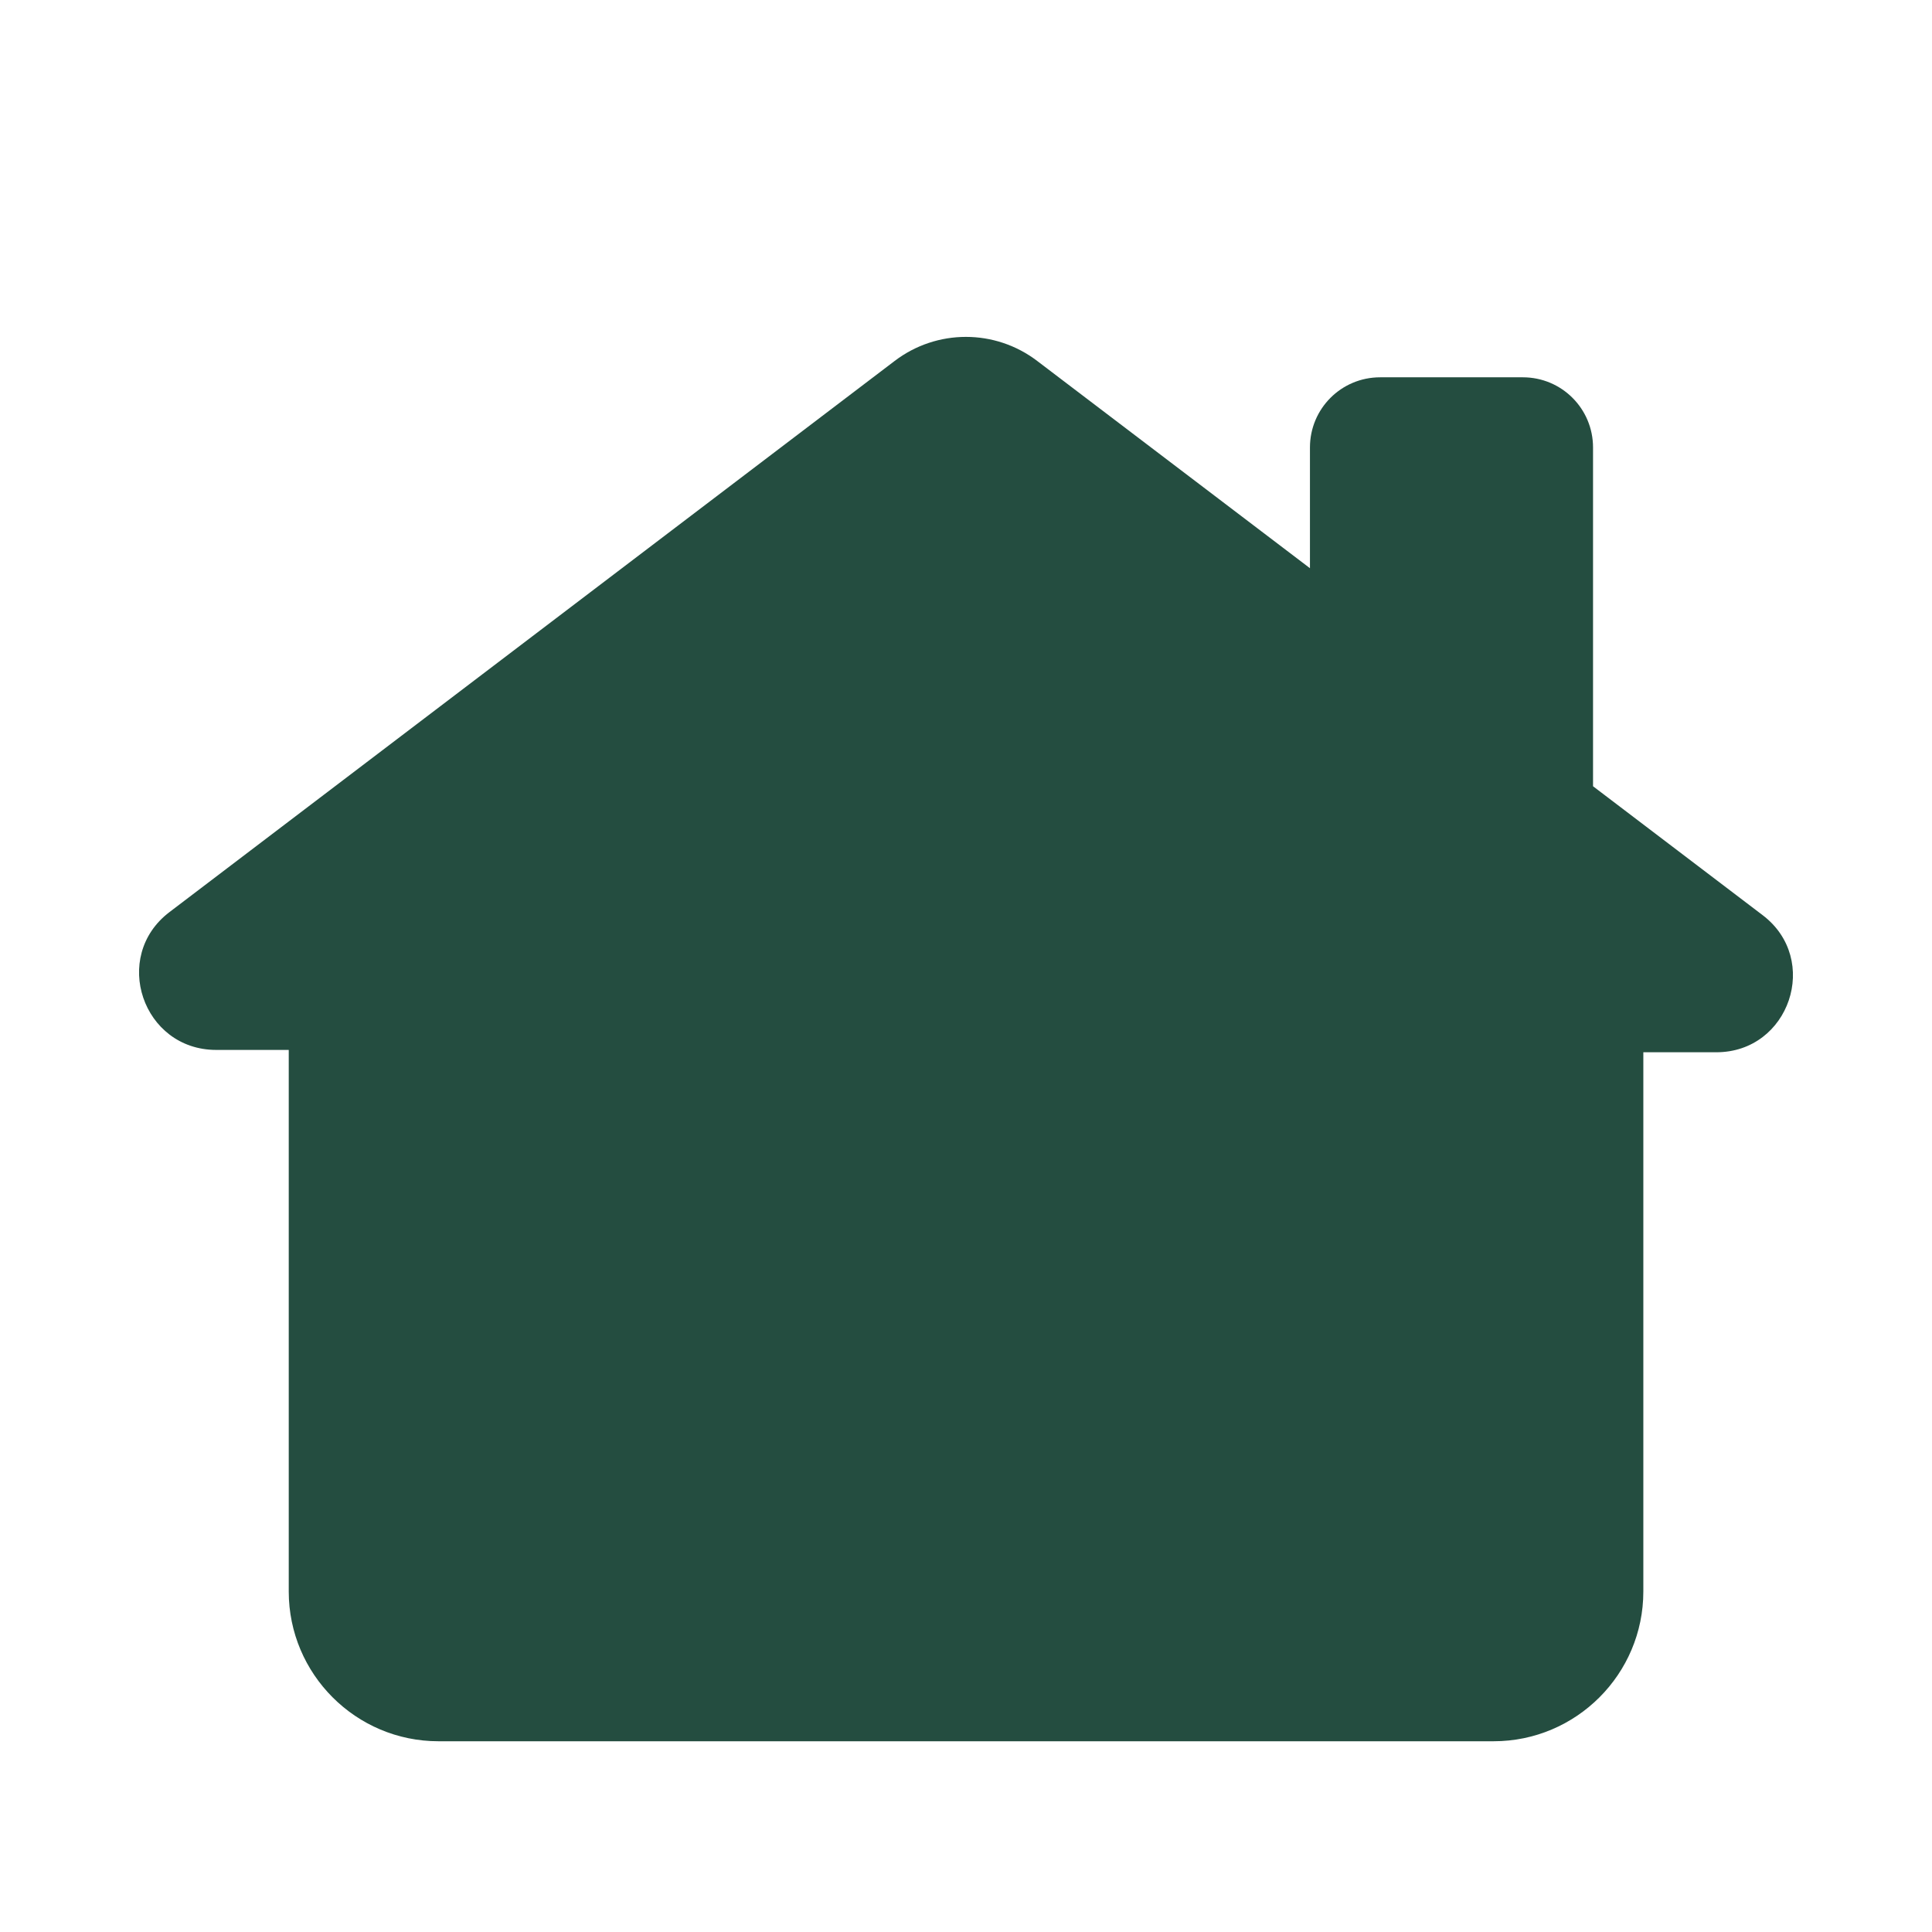
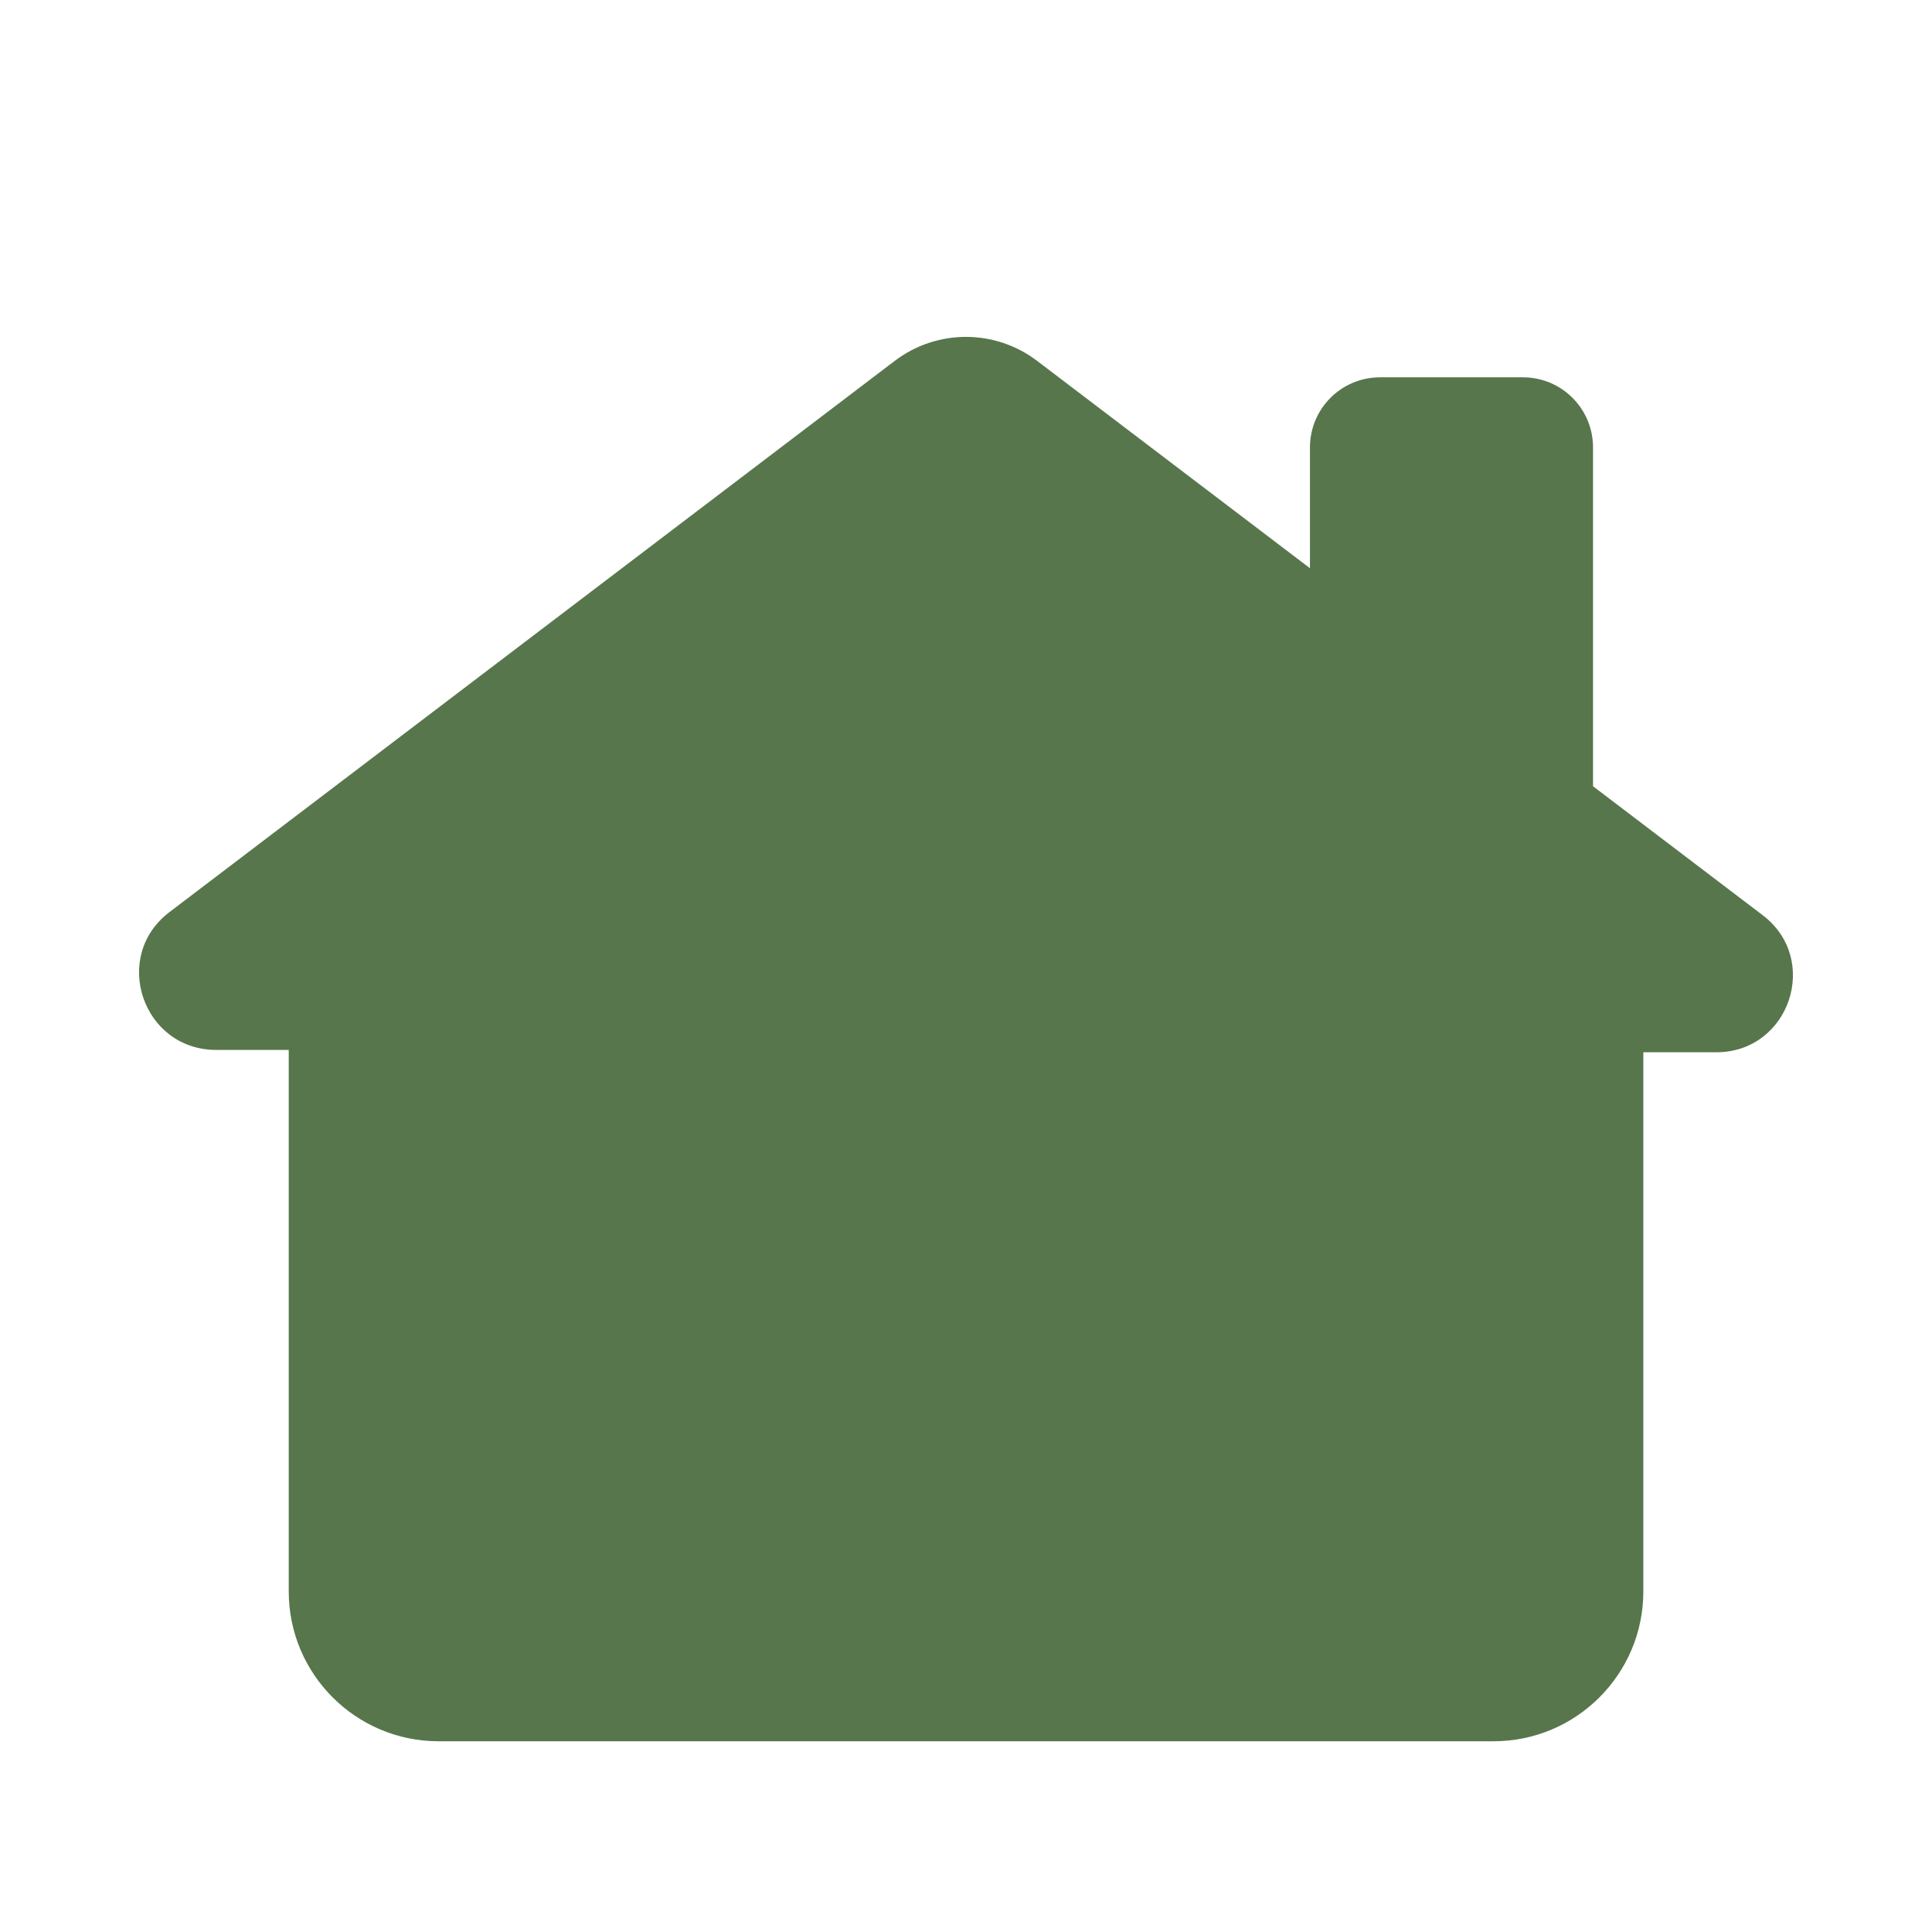
<svg xmlns="http://www.w3.org/2000/svg" viewBox="0 0 1024 1024">
  <g transform="translate(512 512) translate(0.02168561 53.78) scale(1.24) translate(-512 -512)">
-     <path d="M191.5 504.5c-31.5 0-45-39.9-20-58.9L481.5 210c18-13.7 42.9-13.7 60.9 0l116.6 88.6V247c0-16.6 13.4-30 30-30h61c16.6 0 30 13.4 30 30v144.8l72.5 55.1c24.9 18.9 11.5 58.6-19.8 58.6h-31.2V736c0 35.3-28.7 64-64 64h-451c-35.3 0-64-28.7-64-64V504.5h-31z" fill="#244d40" />
+     <path d="M191.5 504.5c-31.5 0-45-39.9-20-58.9L481.5 210c18-13.7 42.9-13.7 60.9 0l116.6 88.6V247c0-16.6 13.4-30 30-30h61c16.6 0 30 13.4 30 30v144.8l72.5 55.1c24.9 18.9 11.5 58.6-19.8 58.6h-31.2V736c0 35.3-28.7 64-64 64h-451c-35.3 0-64-28.7-64-64V504.5h-31z" fill="#57764c" />
  </g>
</svg>
